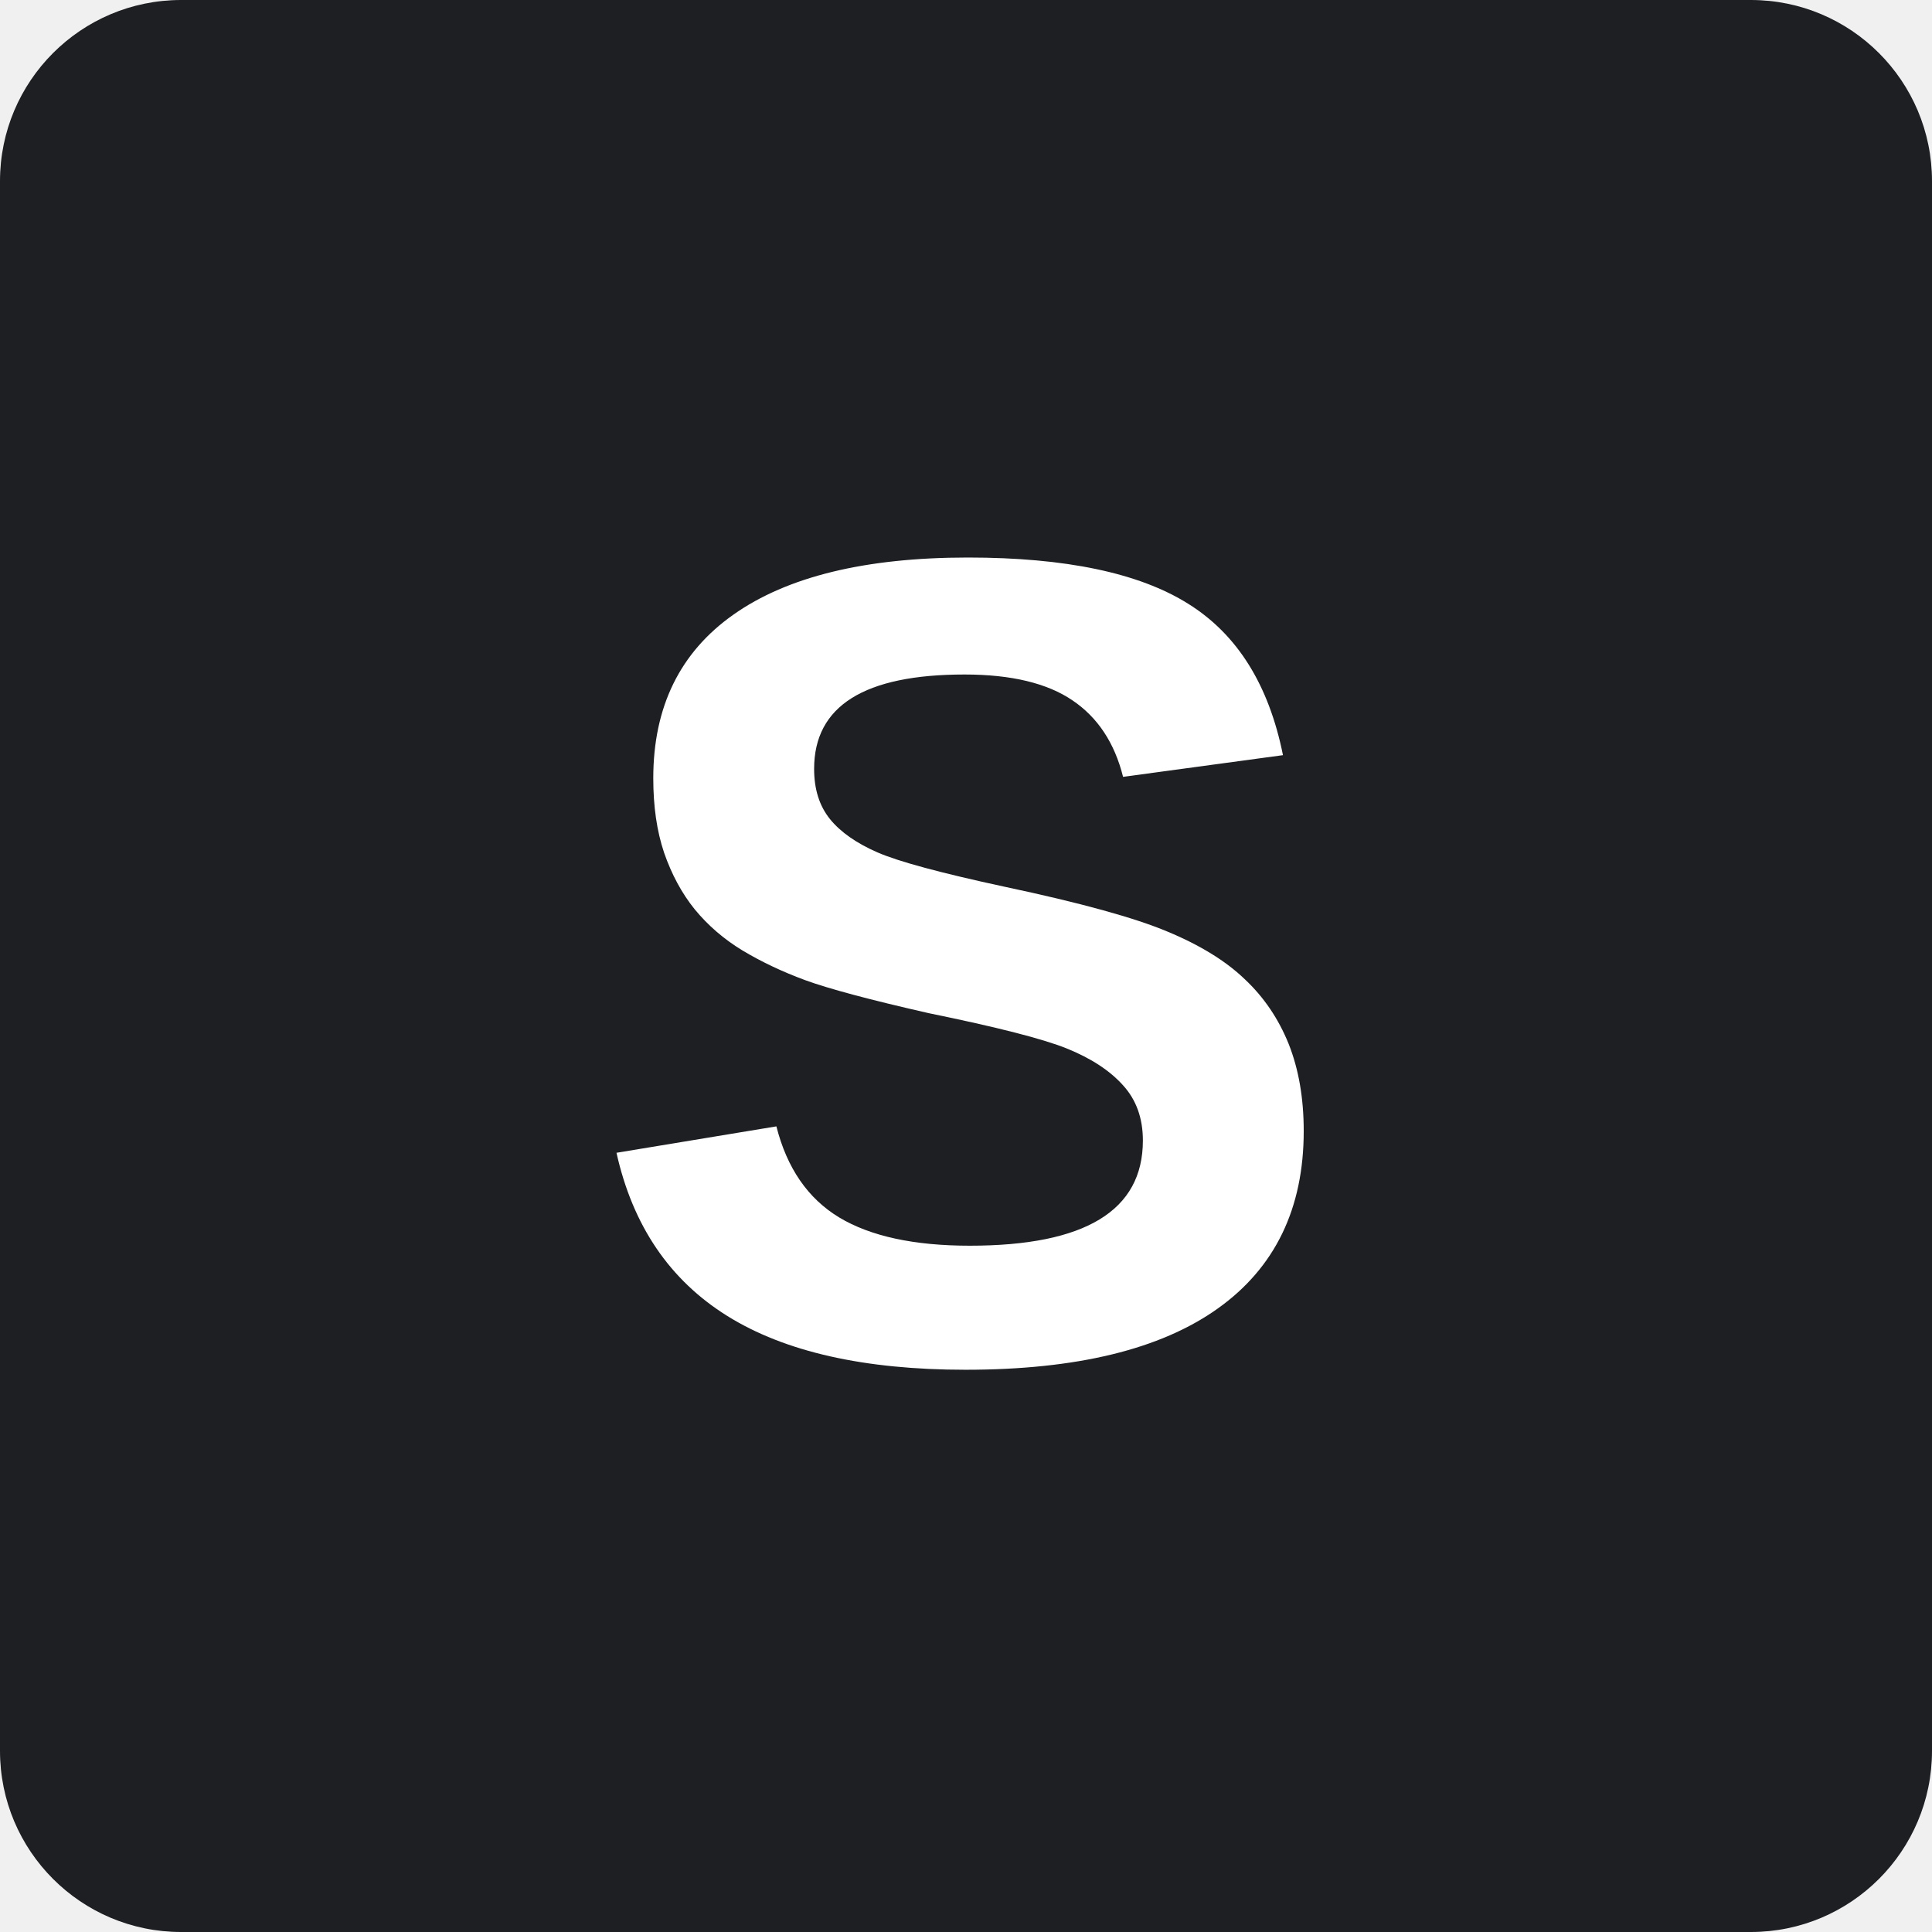
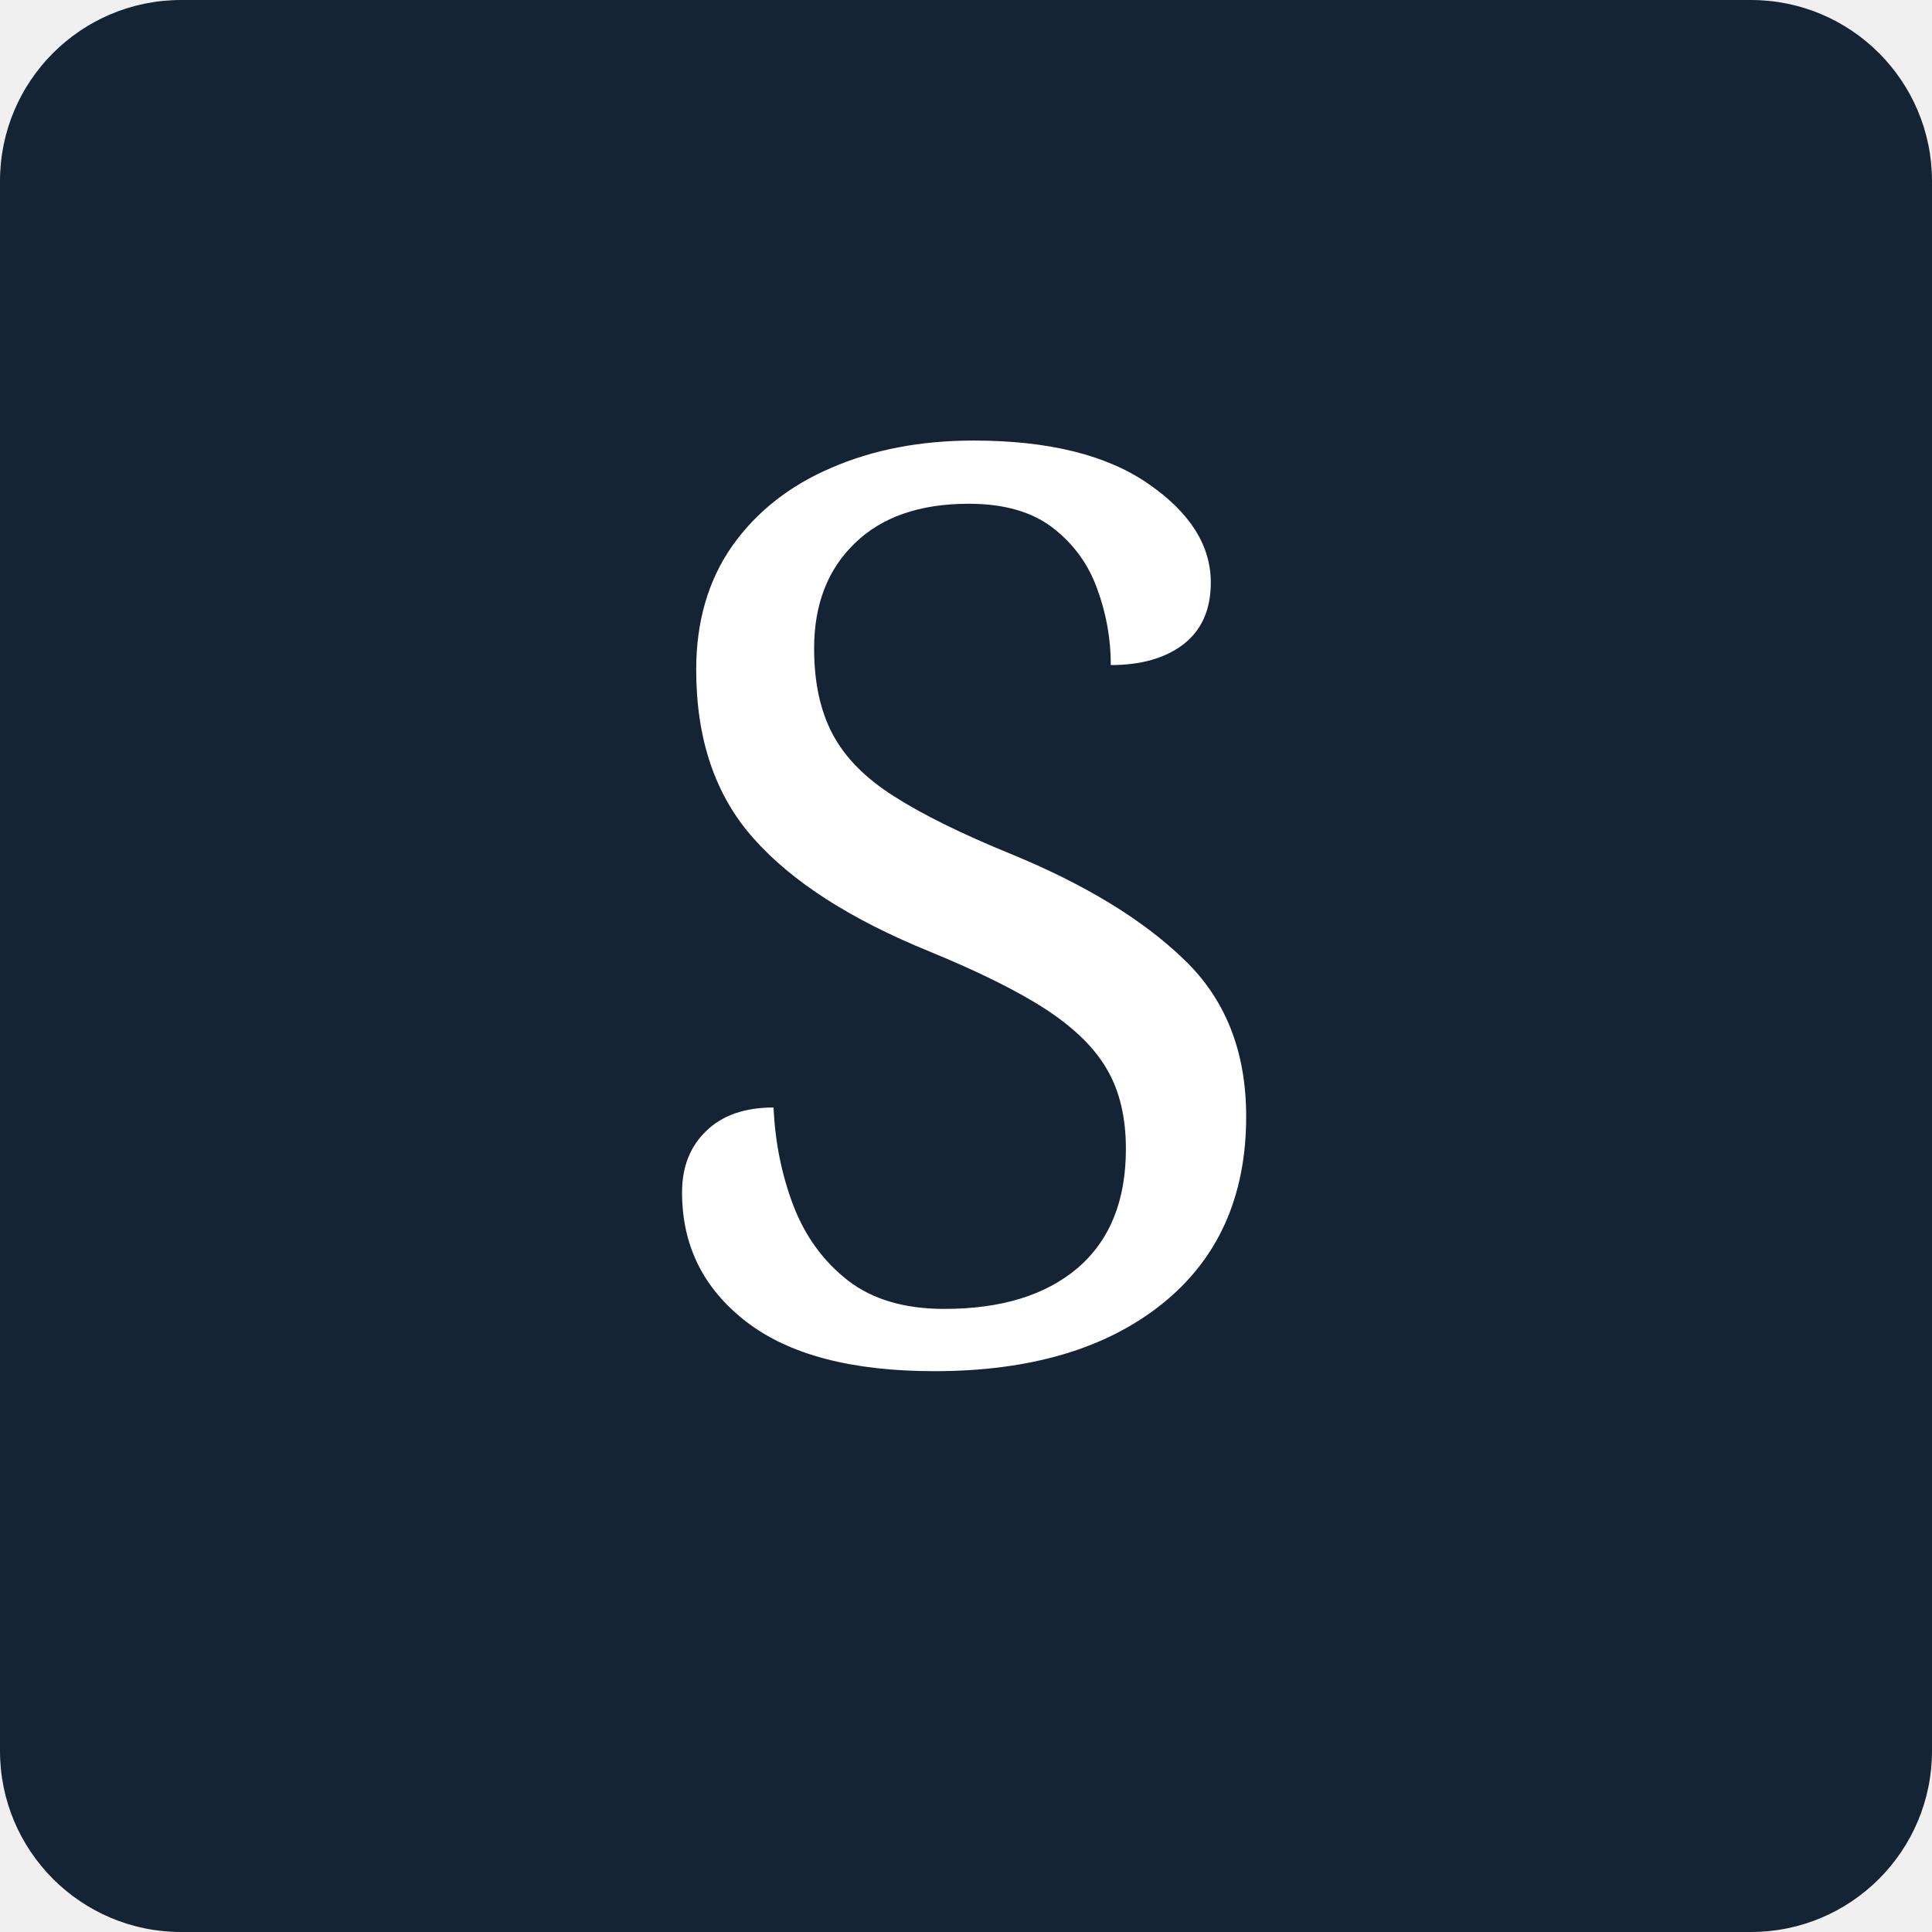
<svg xmlns="http://www.w3.org/2000/svg" viewBox="0 0 64 64">
-   <rect width="64" height="64" rx="6" fill="#1d1f23" />
-   <text x="32" y="45" text-anchor="middle" font-family="Arial,sans-serif" font-weight="700" font-size="38" fill="#ffffff">S</text>
+   <rect width="64" height="64" rx="6" fill="#142435" />
+   <text x="32" y="45" text-anchor="middle" font-family="Georgia,serif" font-size="42" fill="#ffffff">S</text>
</svg>
